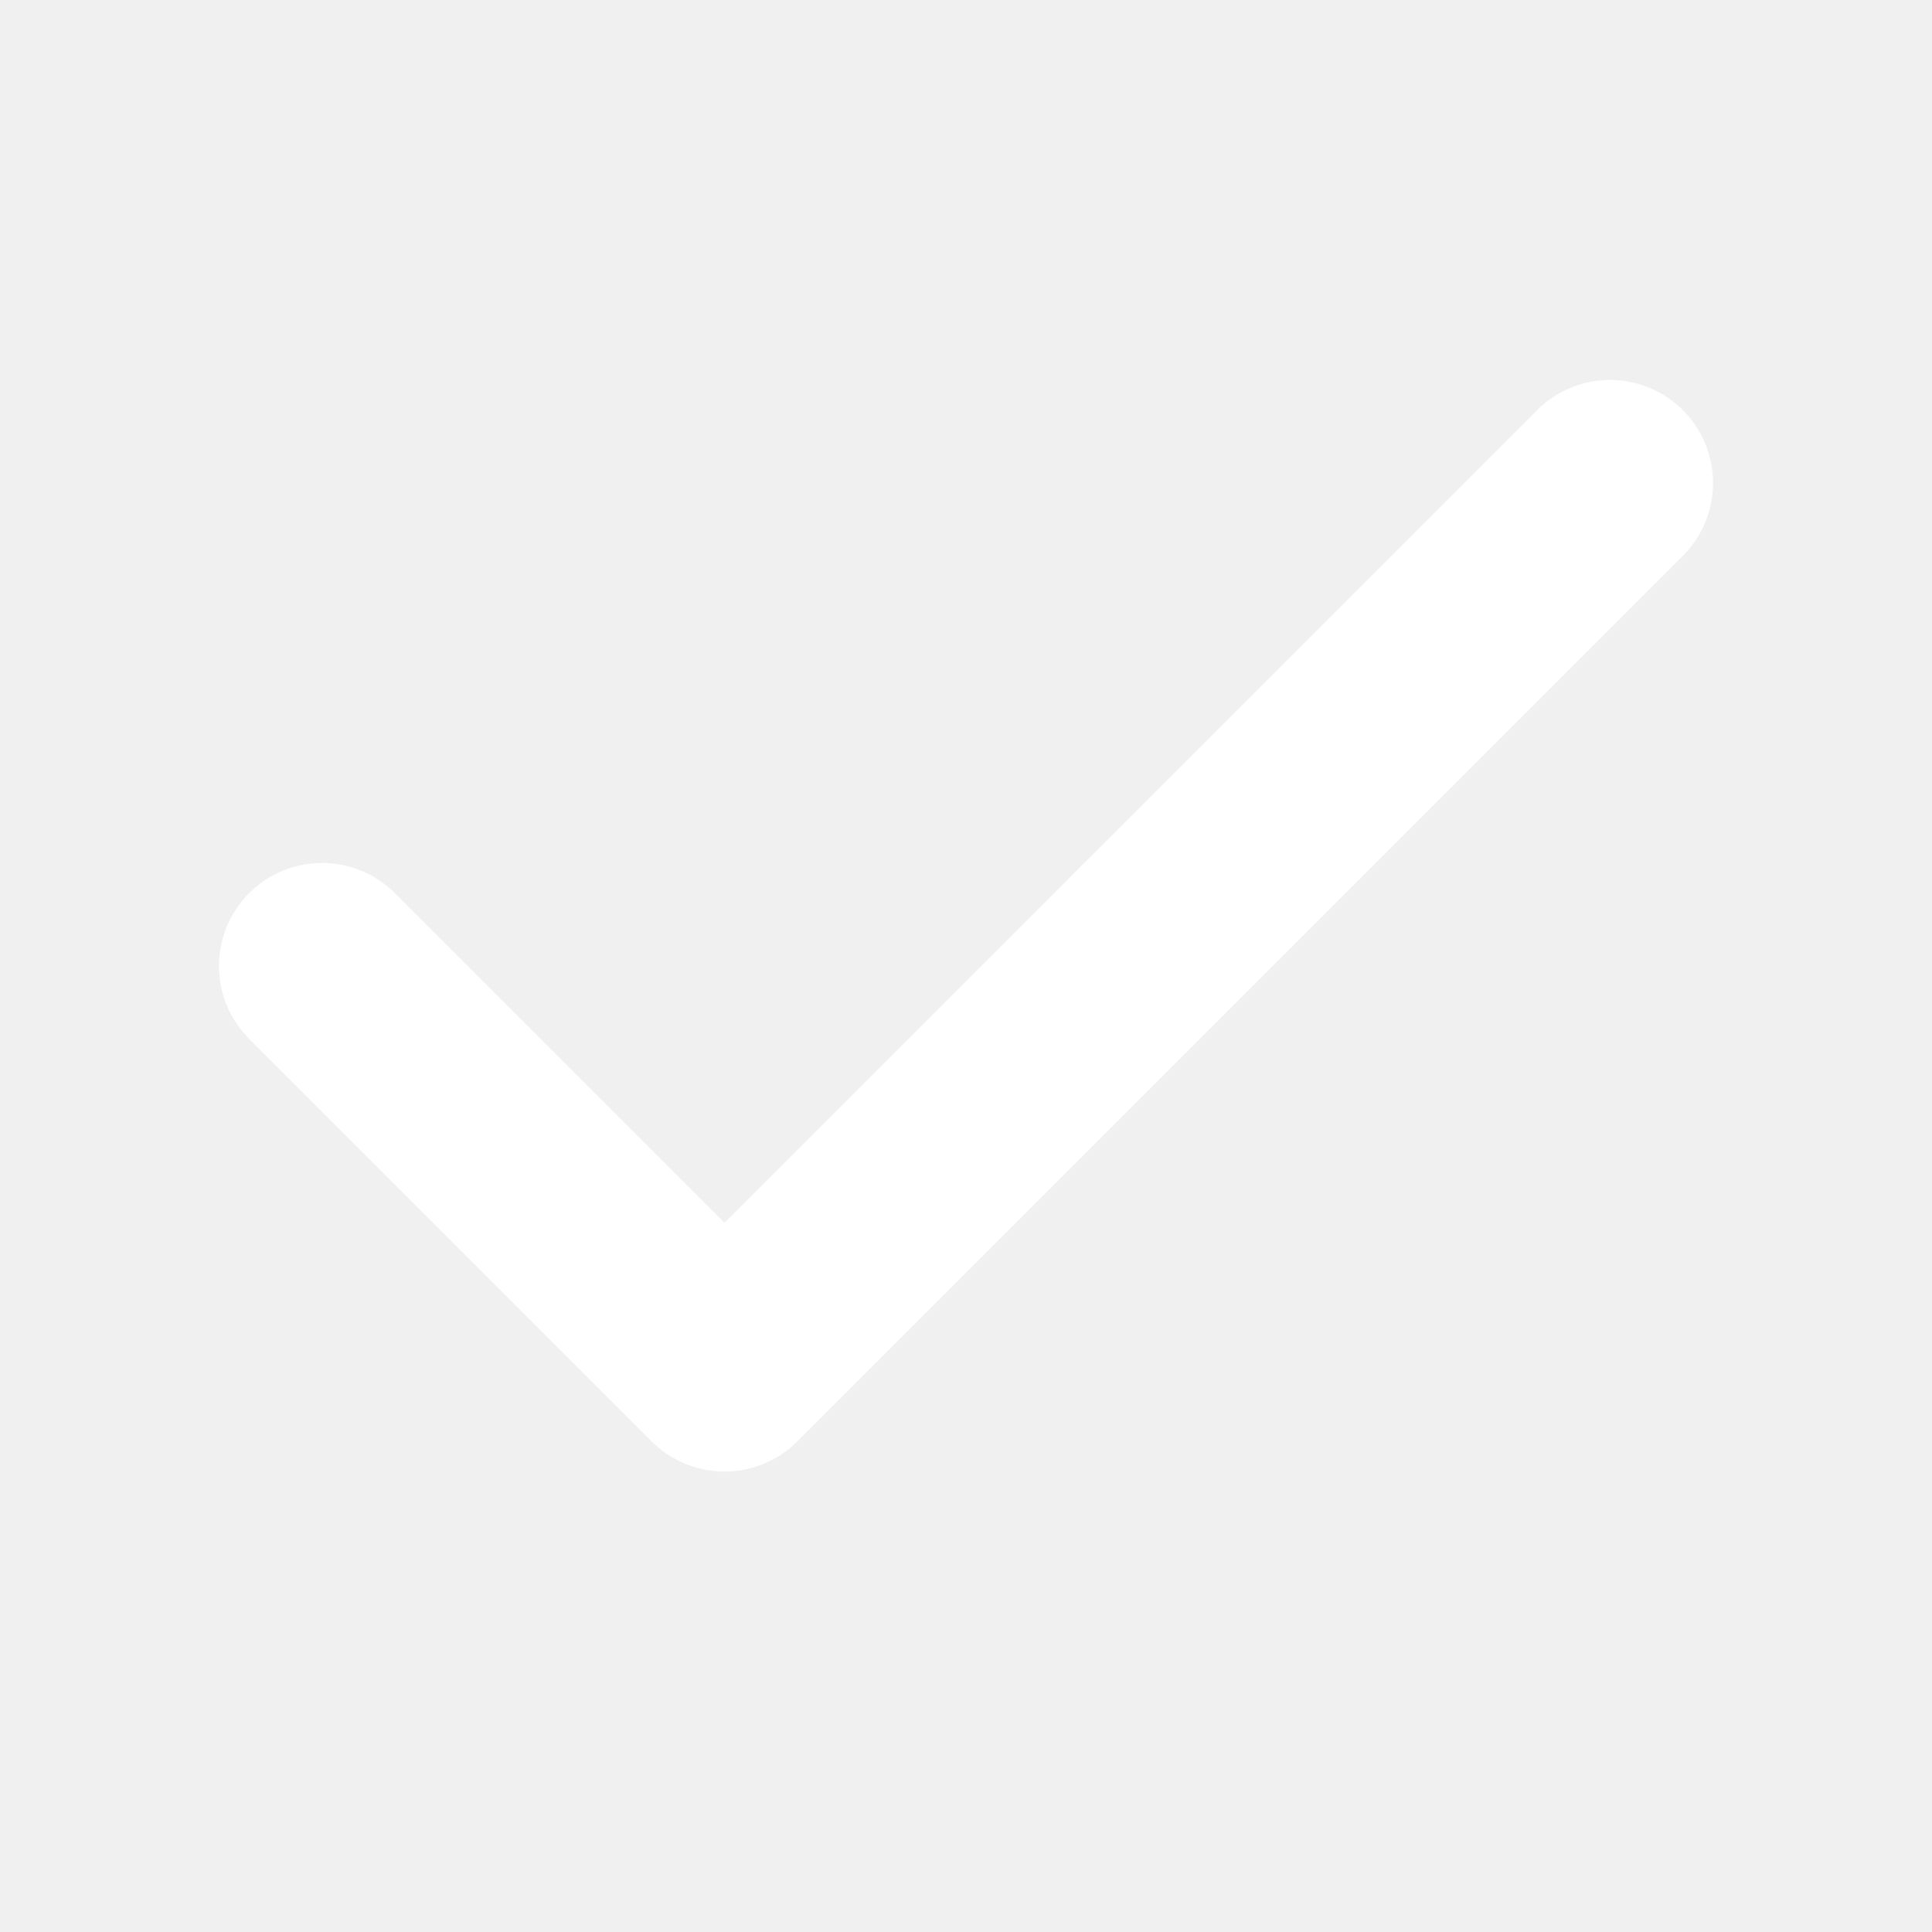
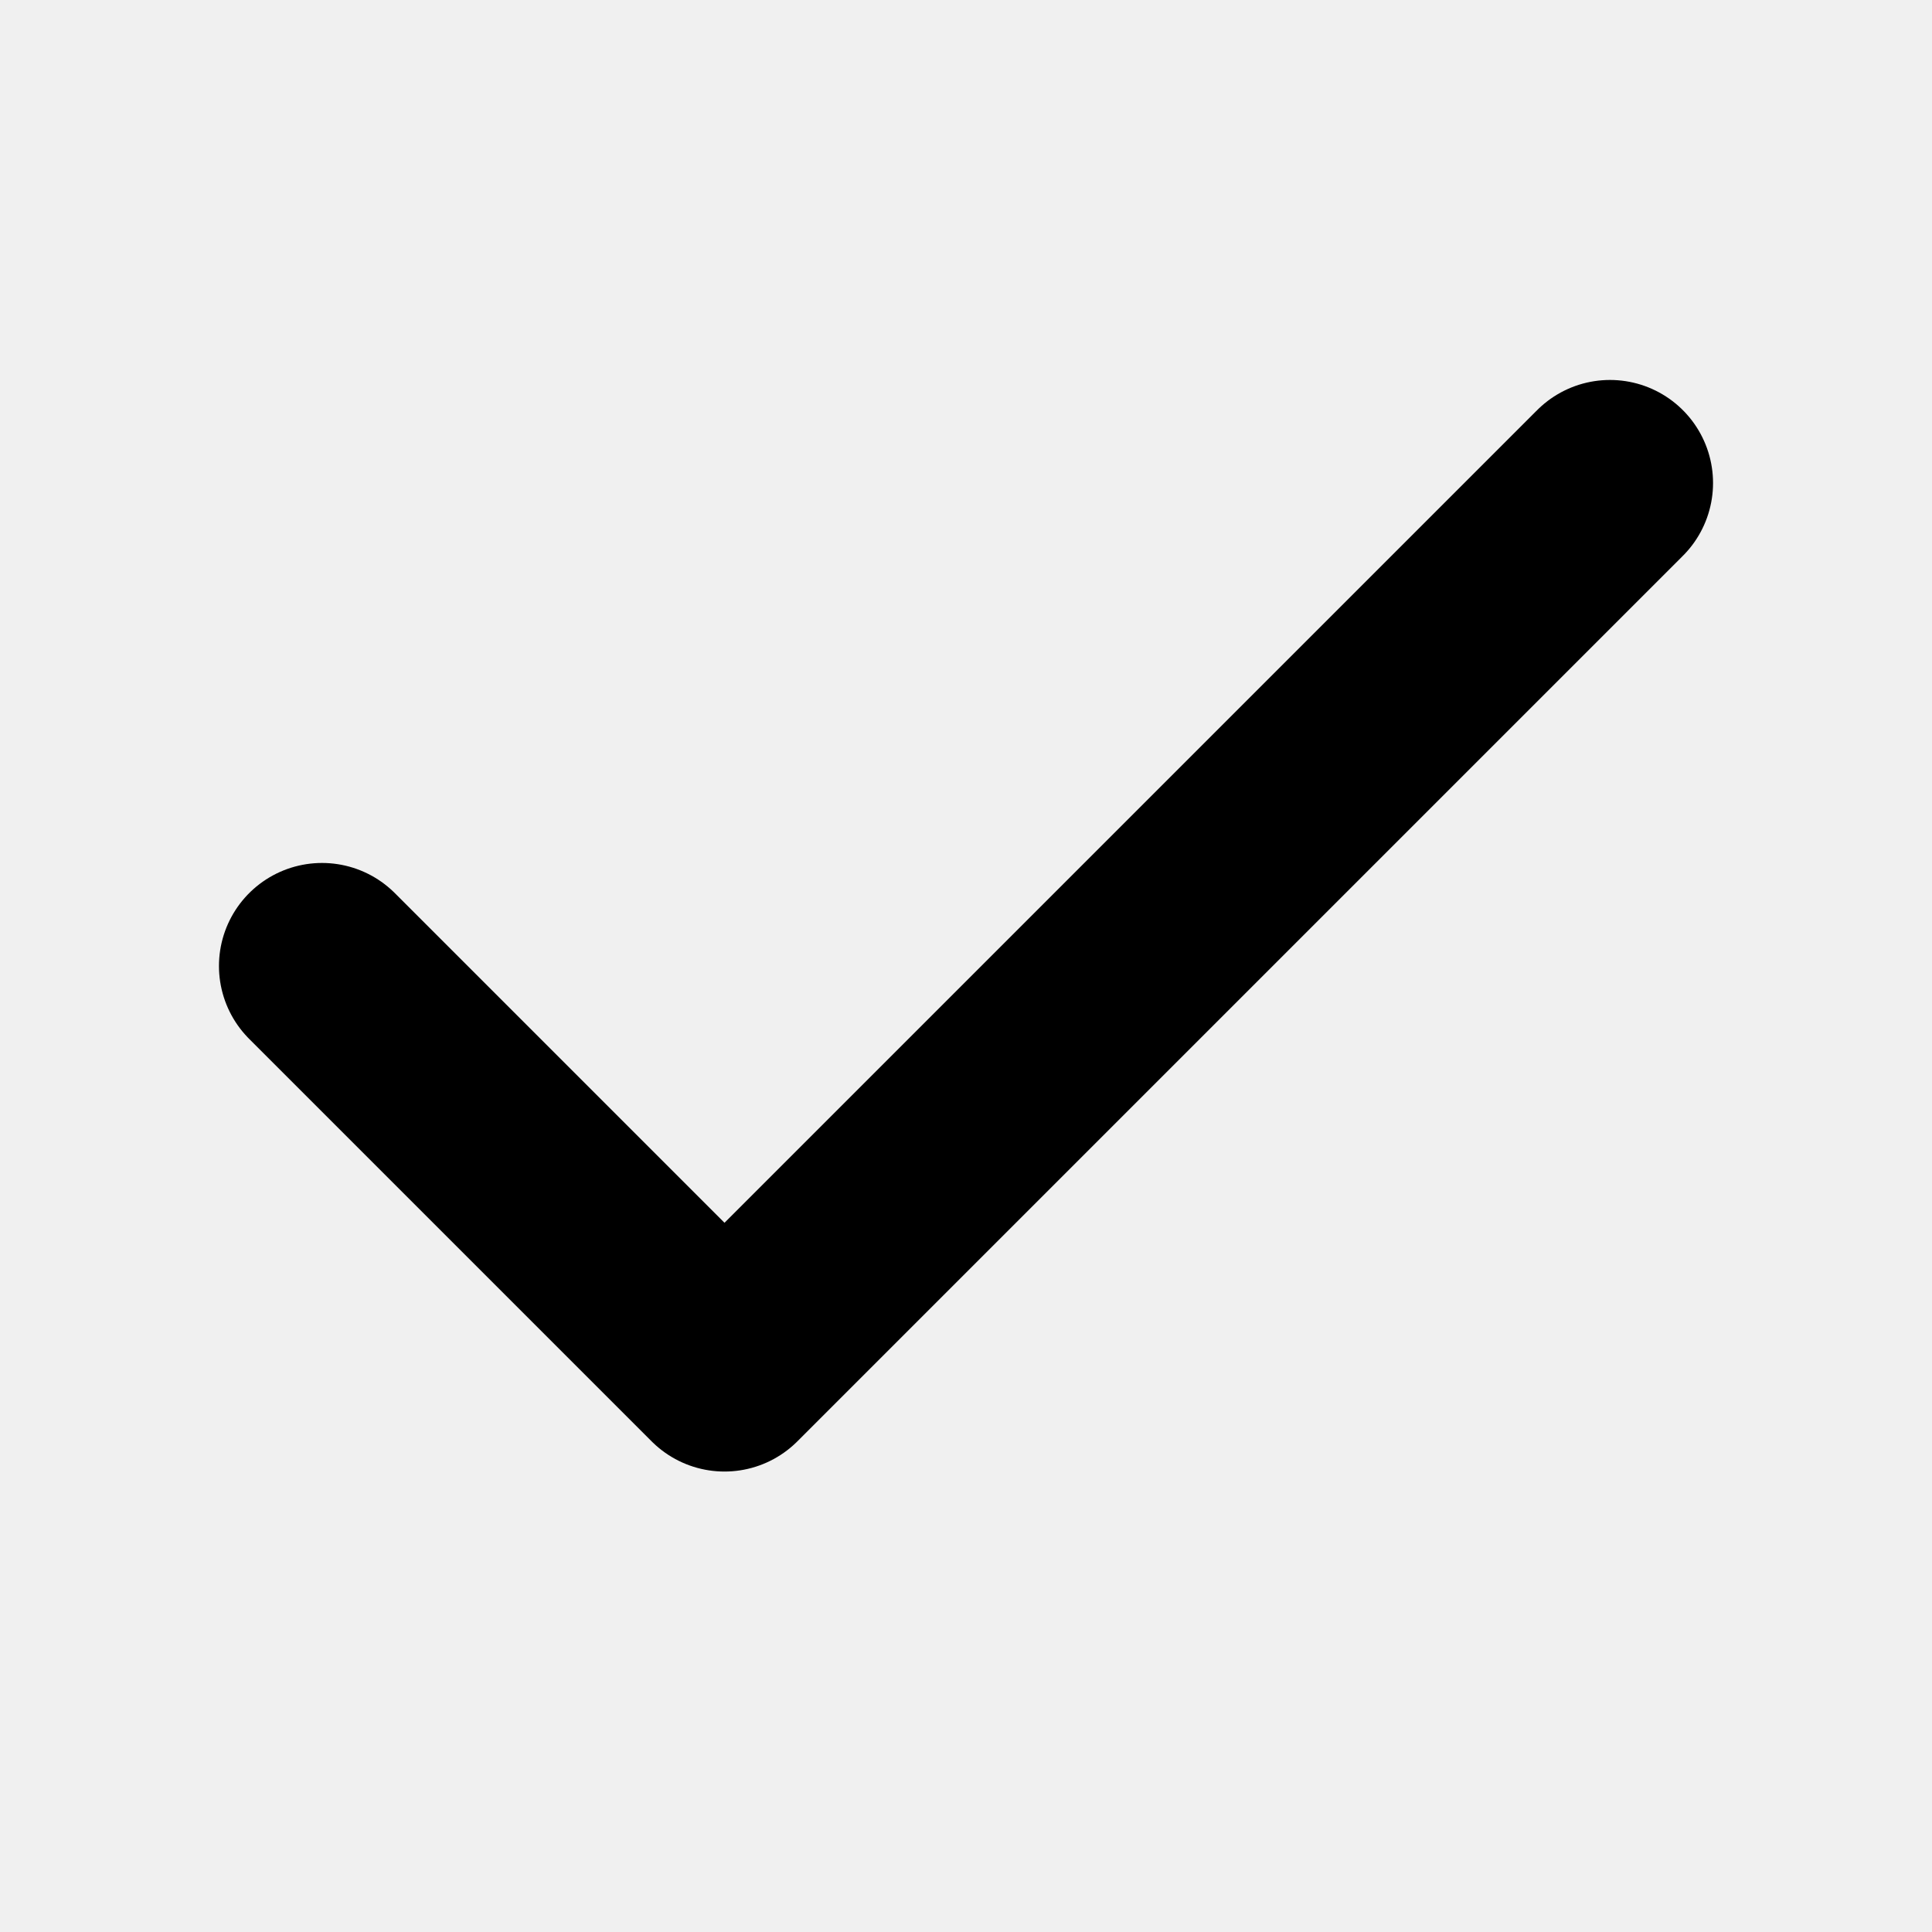
<svg xmlns="http://www.w3.org/2000/svg" width="15" height="15" viewBox="0 0 15 15" fill="none">
-   <path d="M12.5 3.75L5.625 10.625L2.5 7.5" stroke="white" stroke-width="1.6" stroke-linecap="round" stroke-linejoin="round" />
+   <path d="M12.5 3.75L5.625 10.625L2.5 7.5" stroke="currentColor" stroke-width="1.6" stroke-linecap="round" stroke-linejoin="round" />
</svg>
